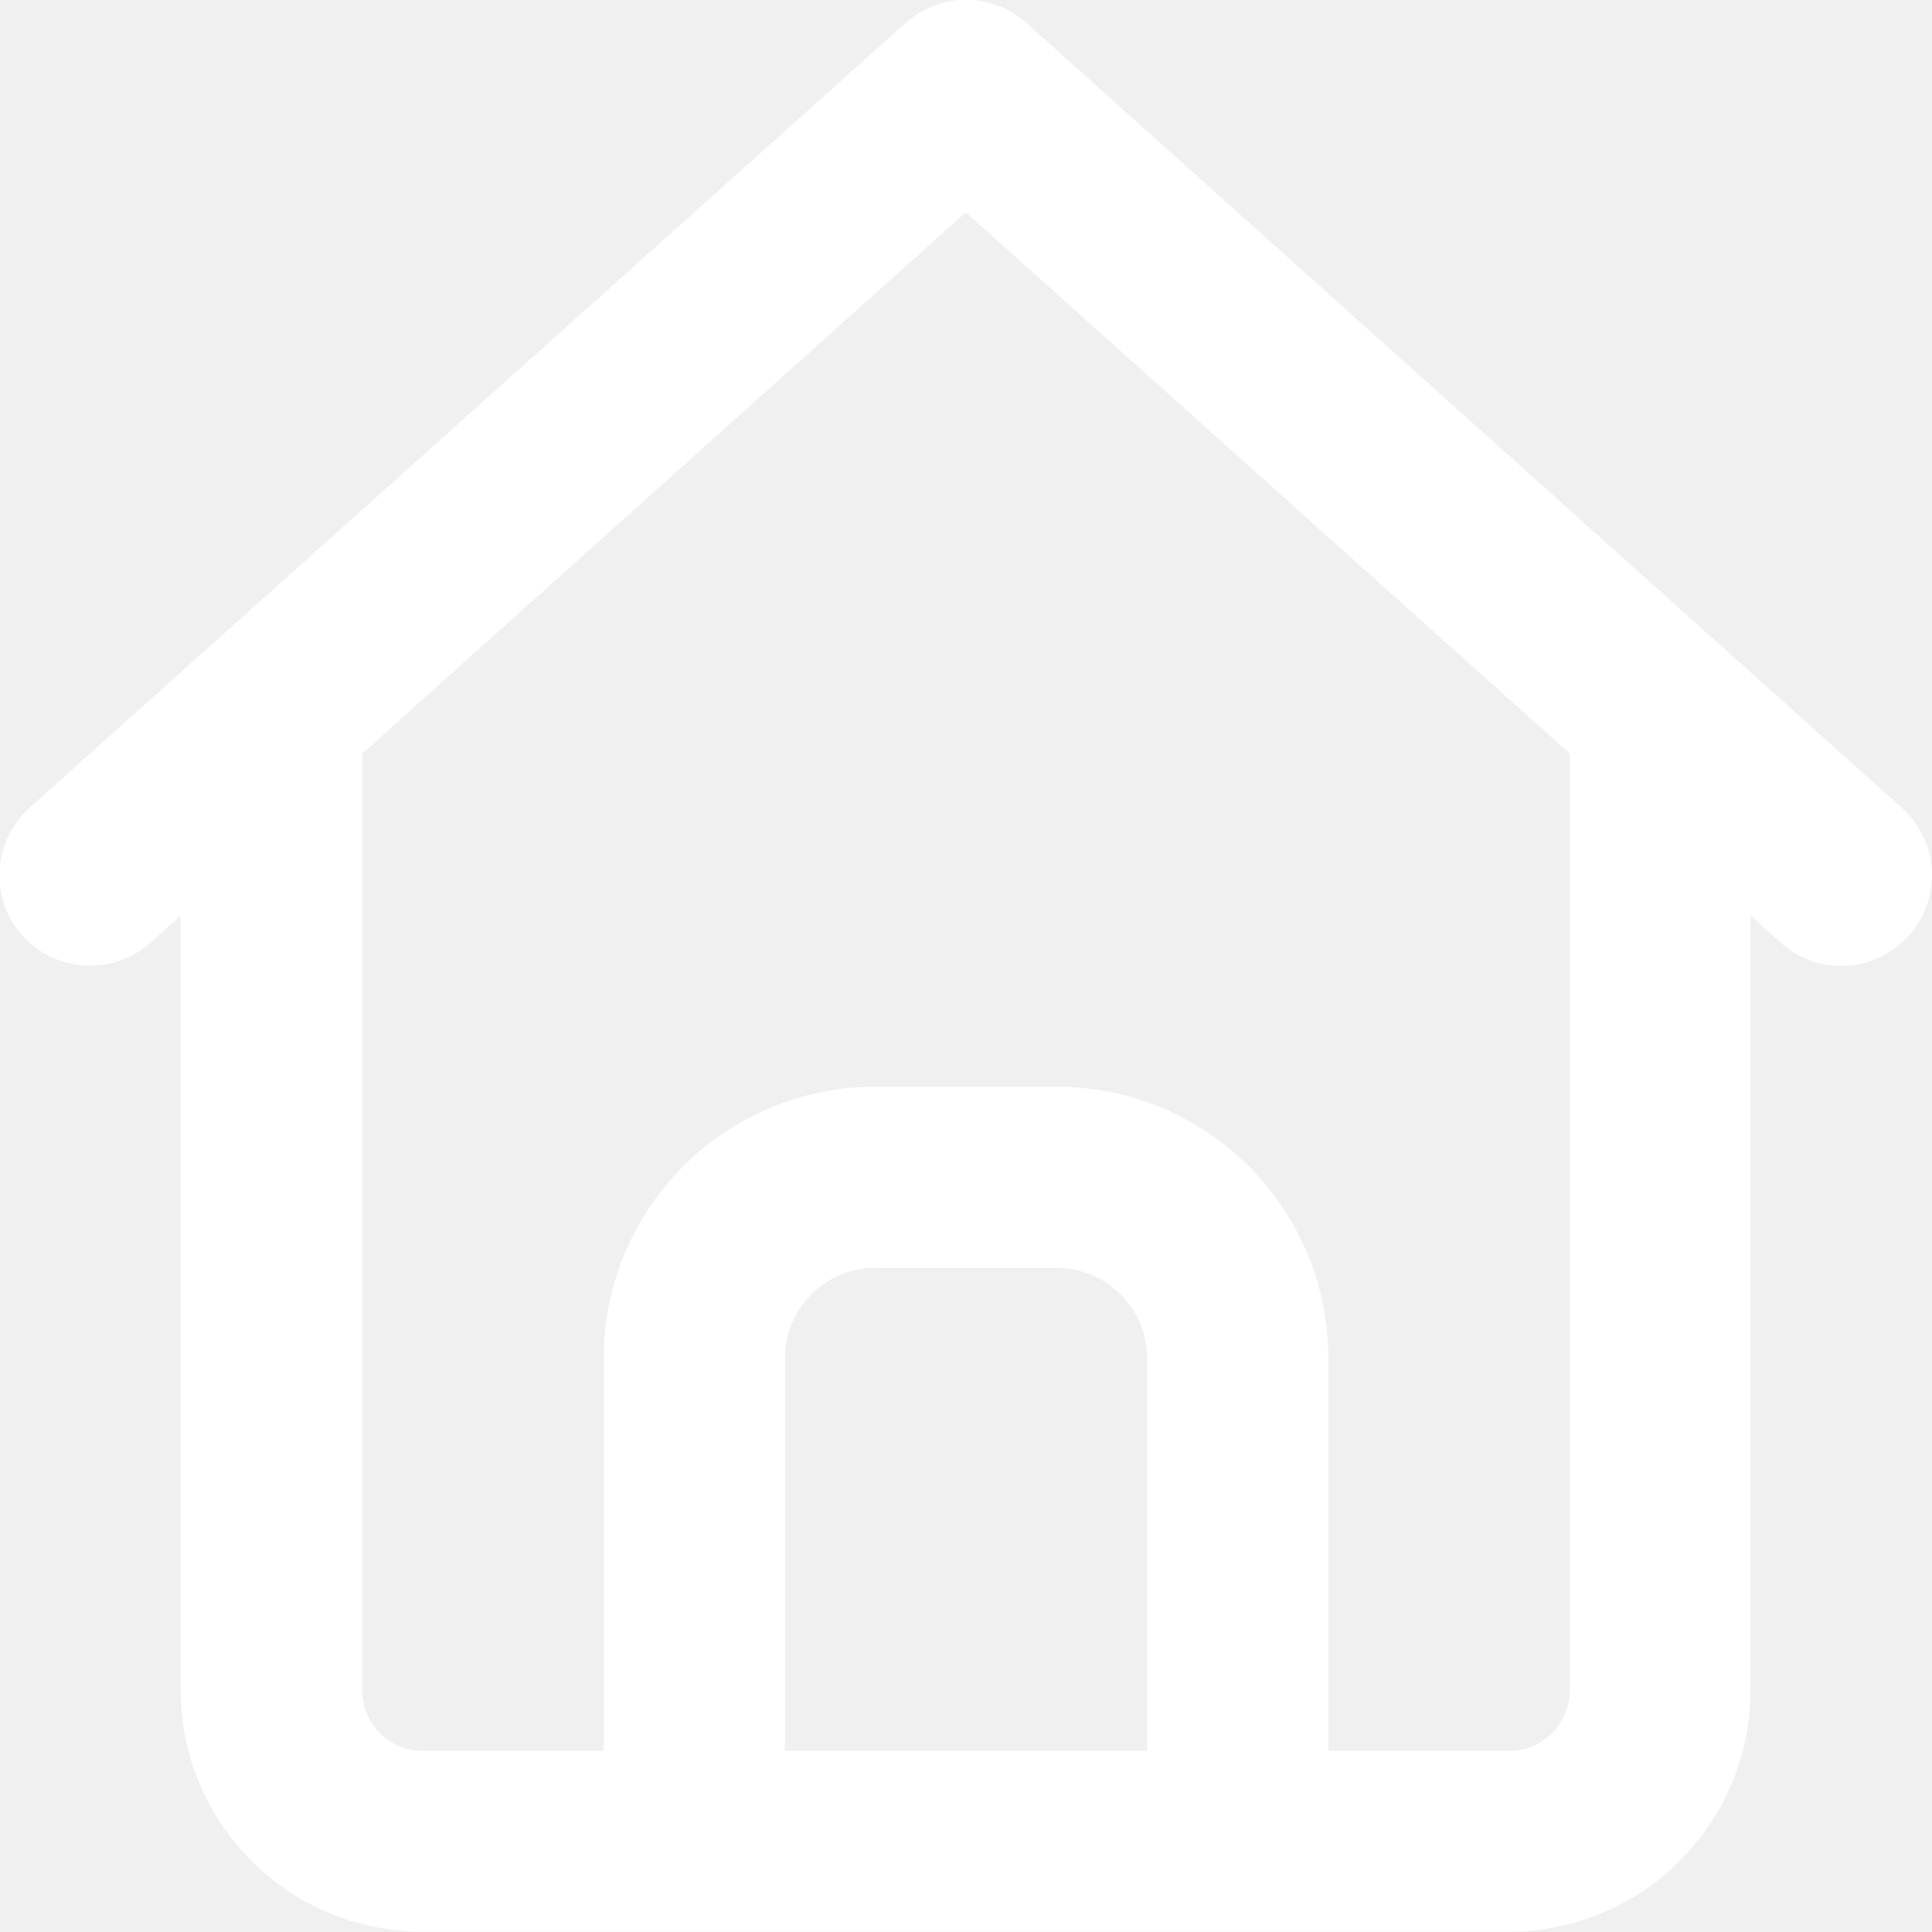
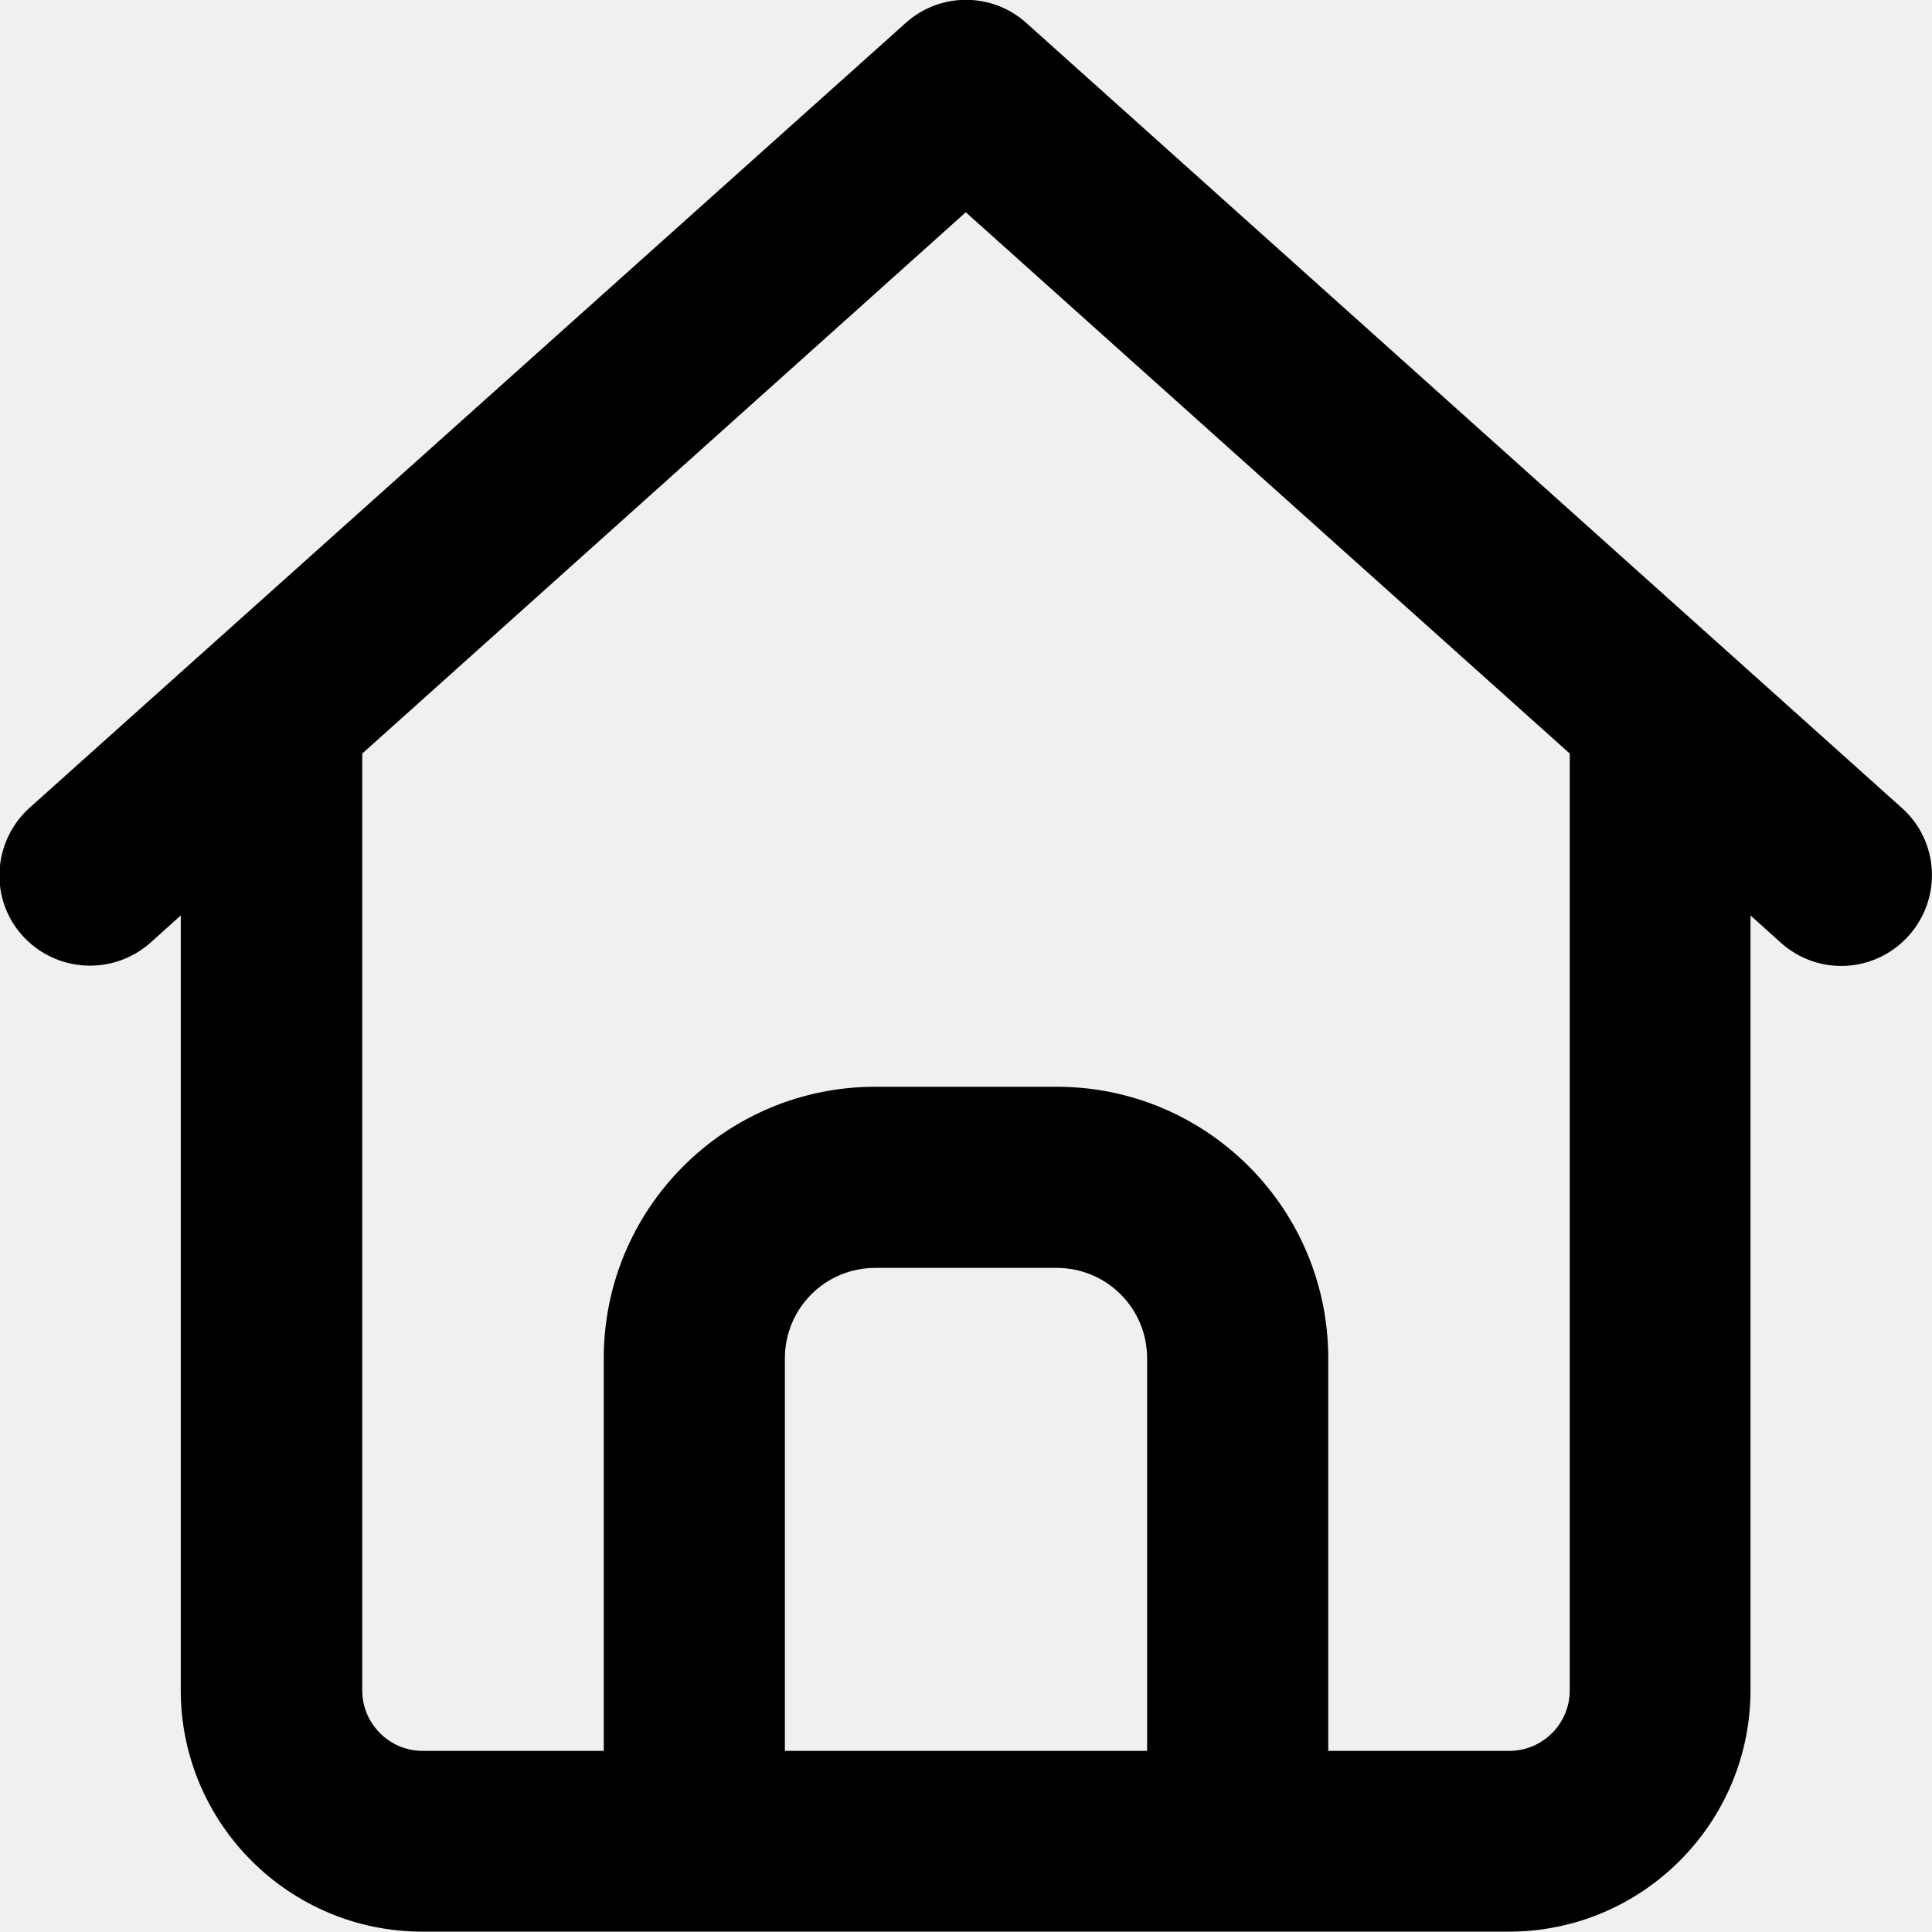
- <svg xmlns="http://www.w3.org/2000/svg" viewBox="0 0 512 512" fill="#FFFFFF">
-   <path fill="#FFFFFF" d="M240 6.1c9.1-8.2 22.9-8.2 32 0l232 208c9.9 8.8 10.7 24 1.8 33.9s-24 10.7-33.9 1.8l-8-7.2 0 205.3c0 35.3-28.7 64-64 64l-288 0c-35.3 0-64-28.7-64-64l0-205.3-8 7.2c-9.9 8.8-25 8-33.9-1.8s-8-25 1.8-33.9L240 6.1zm16 50.1L96 199.7 96 448c0 8.8 7.2 16 16 16l48 0 0-104c0-39.8 32.2-72 72-72l48 0c39.8 0 72 32.2 72 72l0 104 48 0c8.8 0 16-7.2 16-16l0-248.3-160-143.4zM208 464l96 0 0-104c0-13.3-10.7-24-24-24l-48 0c-13.3 0-24 10.7-24 24l0 104z" />
+ <svg xmlns="http://www.w3.org/2000/svg" viewBox="0 0 512 512" fill="currentColor">
+   <path fill="currentColor" d="M240 6.1c9.1-8.2 22.9-8.2 32 0l232 208c9.9 8.8 10.7 24 1.8 33.9s-24 10.7-33.9 1.8l-8-7.2 0 205.3c0 35.3-28.7 64-64 64l-288 0c-35.3 0-64-28.7-64-64l0-205.3-8 7.2c-9.9 8.8-25 8-33.9-1.8s-8-25 1.8-33.9L240 6.1zm16 50.1L96 199.7 96 448c0 8.8 7.2 16 16 16l48 0 0-104c0-39.8 32.2-72 72-72l48 0c39.8 0 72 32.2 72 72l0 104 48 0c8.8 0 16-7.2 16-16l0-248.3-160-143.4zM208 464l96 0 0-104c0-13.3-10.7-24-24-24l-48 0c-13.3 0-24 10.7-24 24l0 104z" />
</svg>
